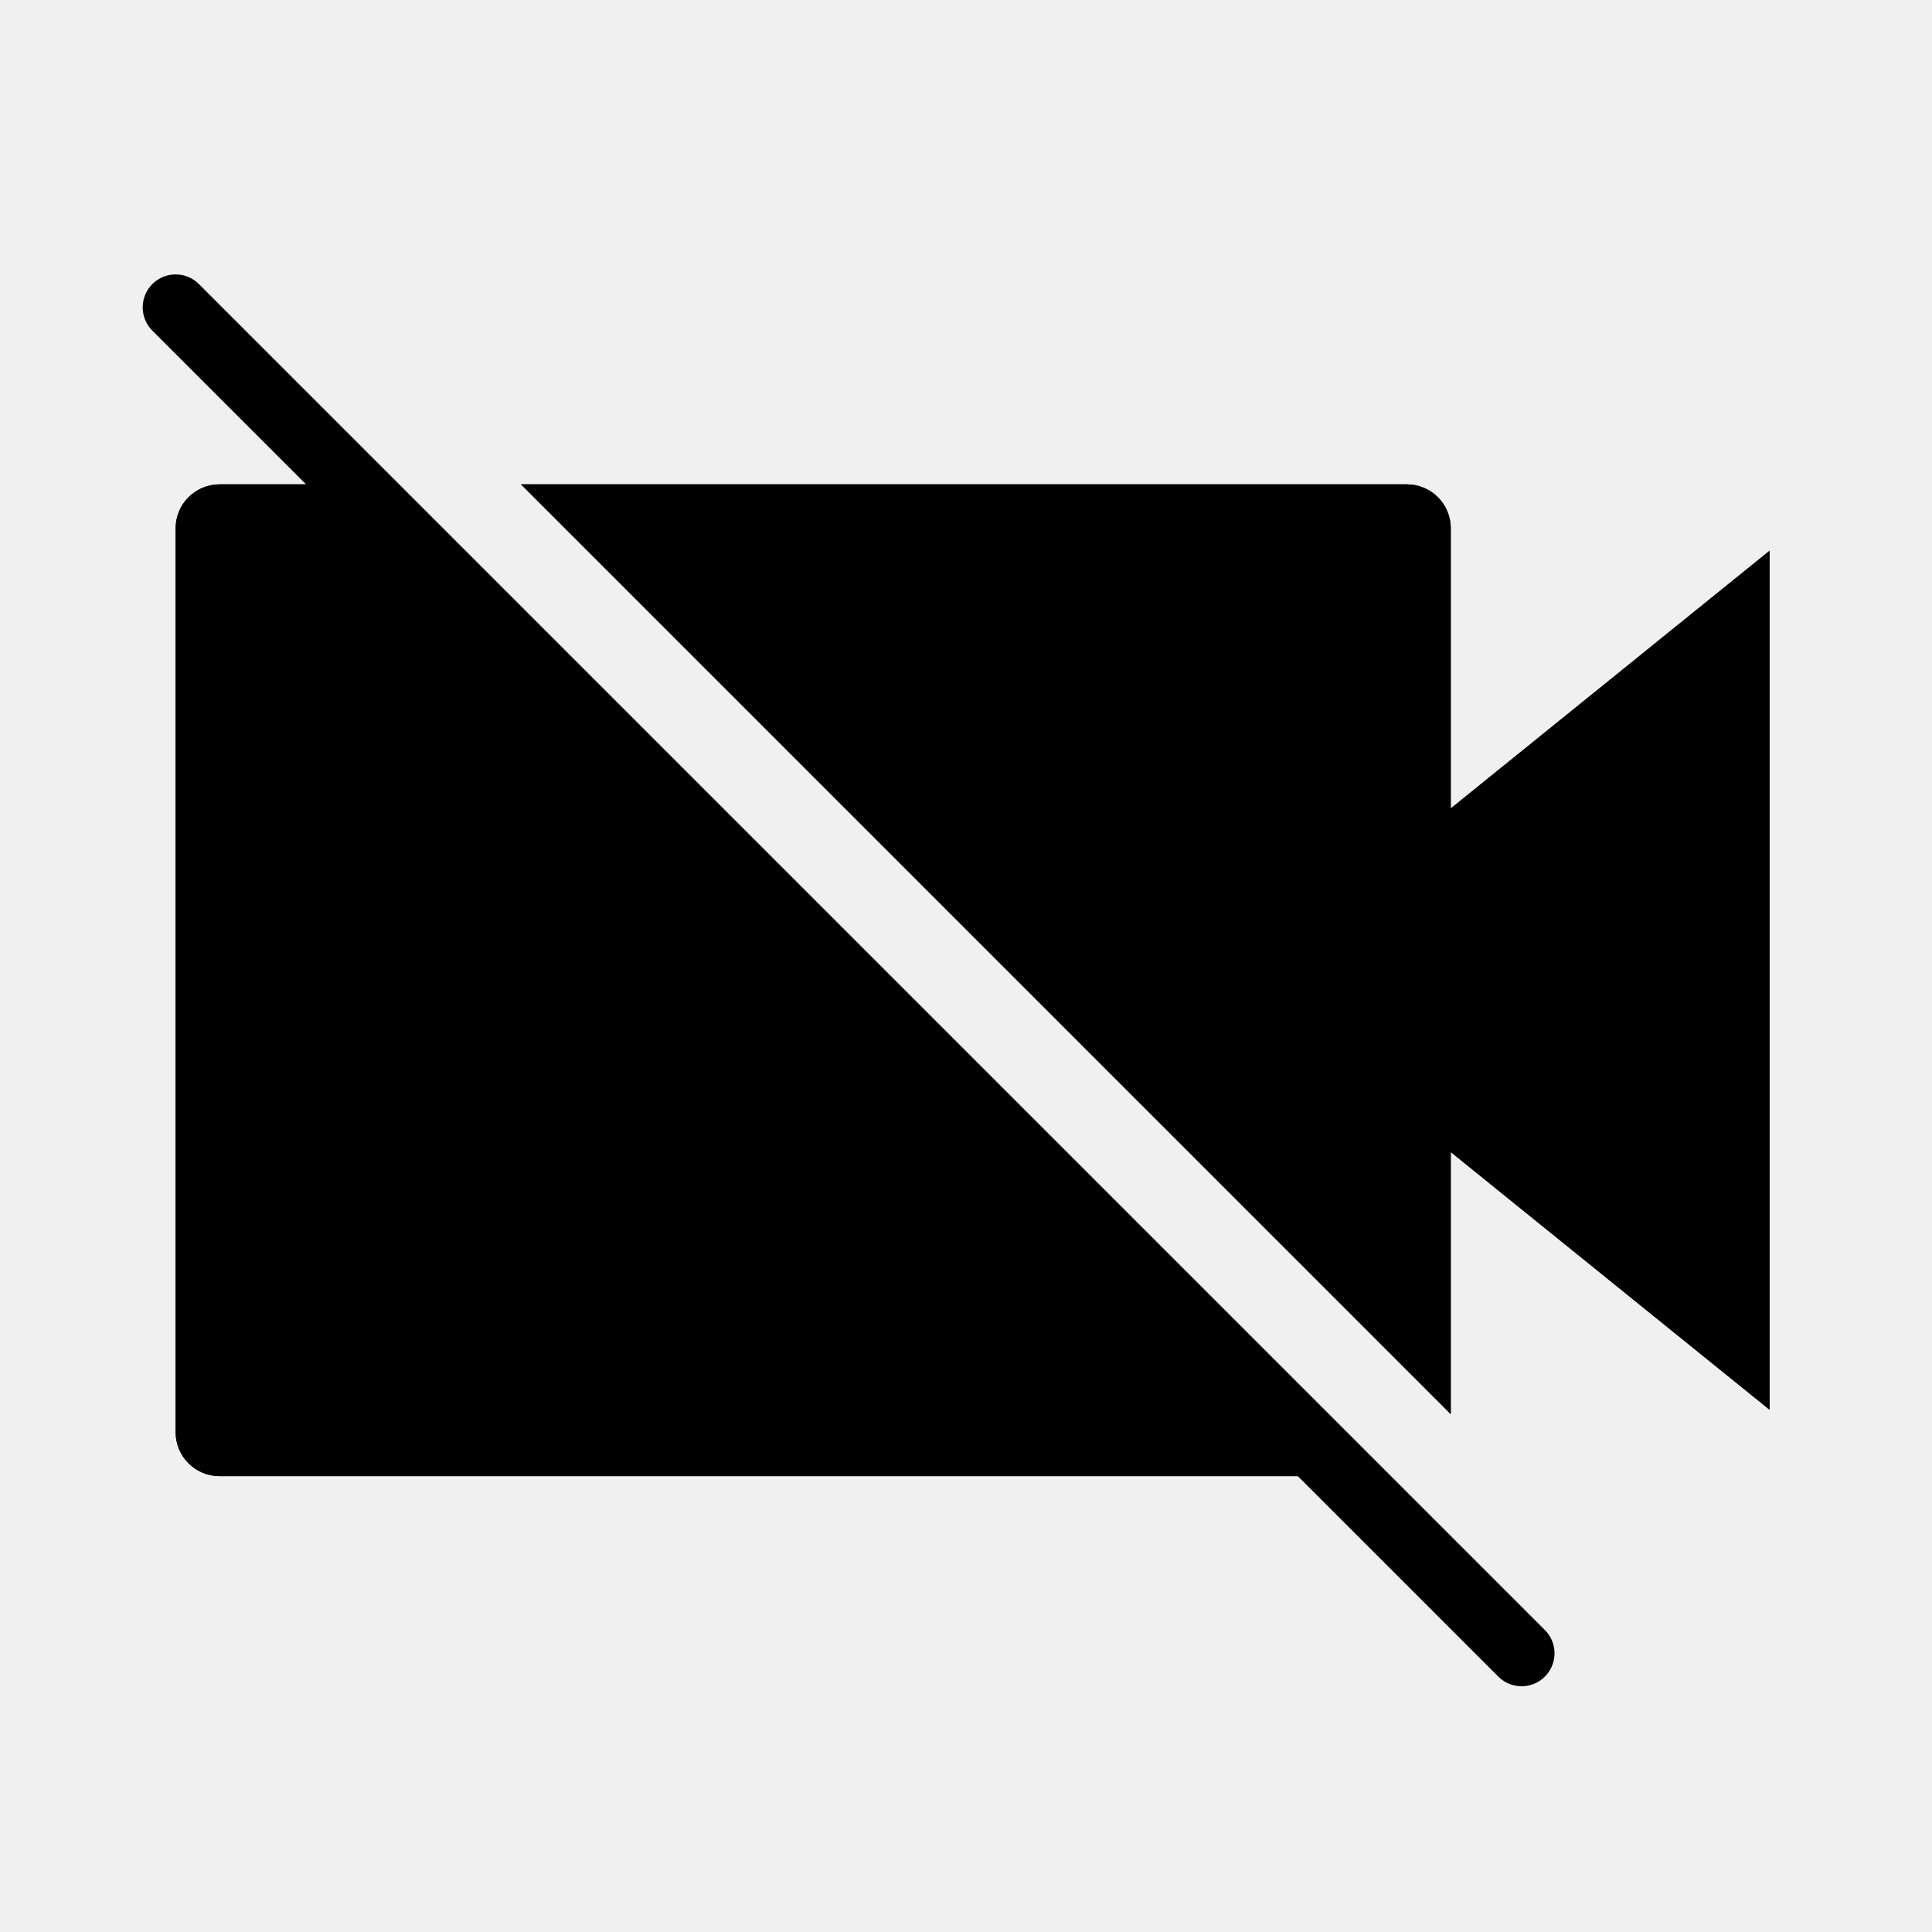
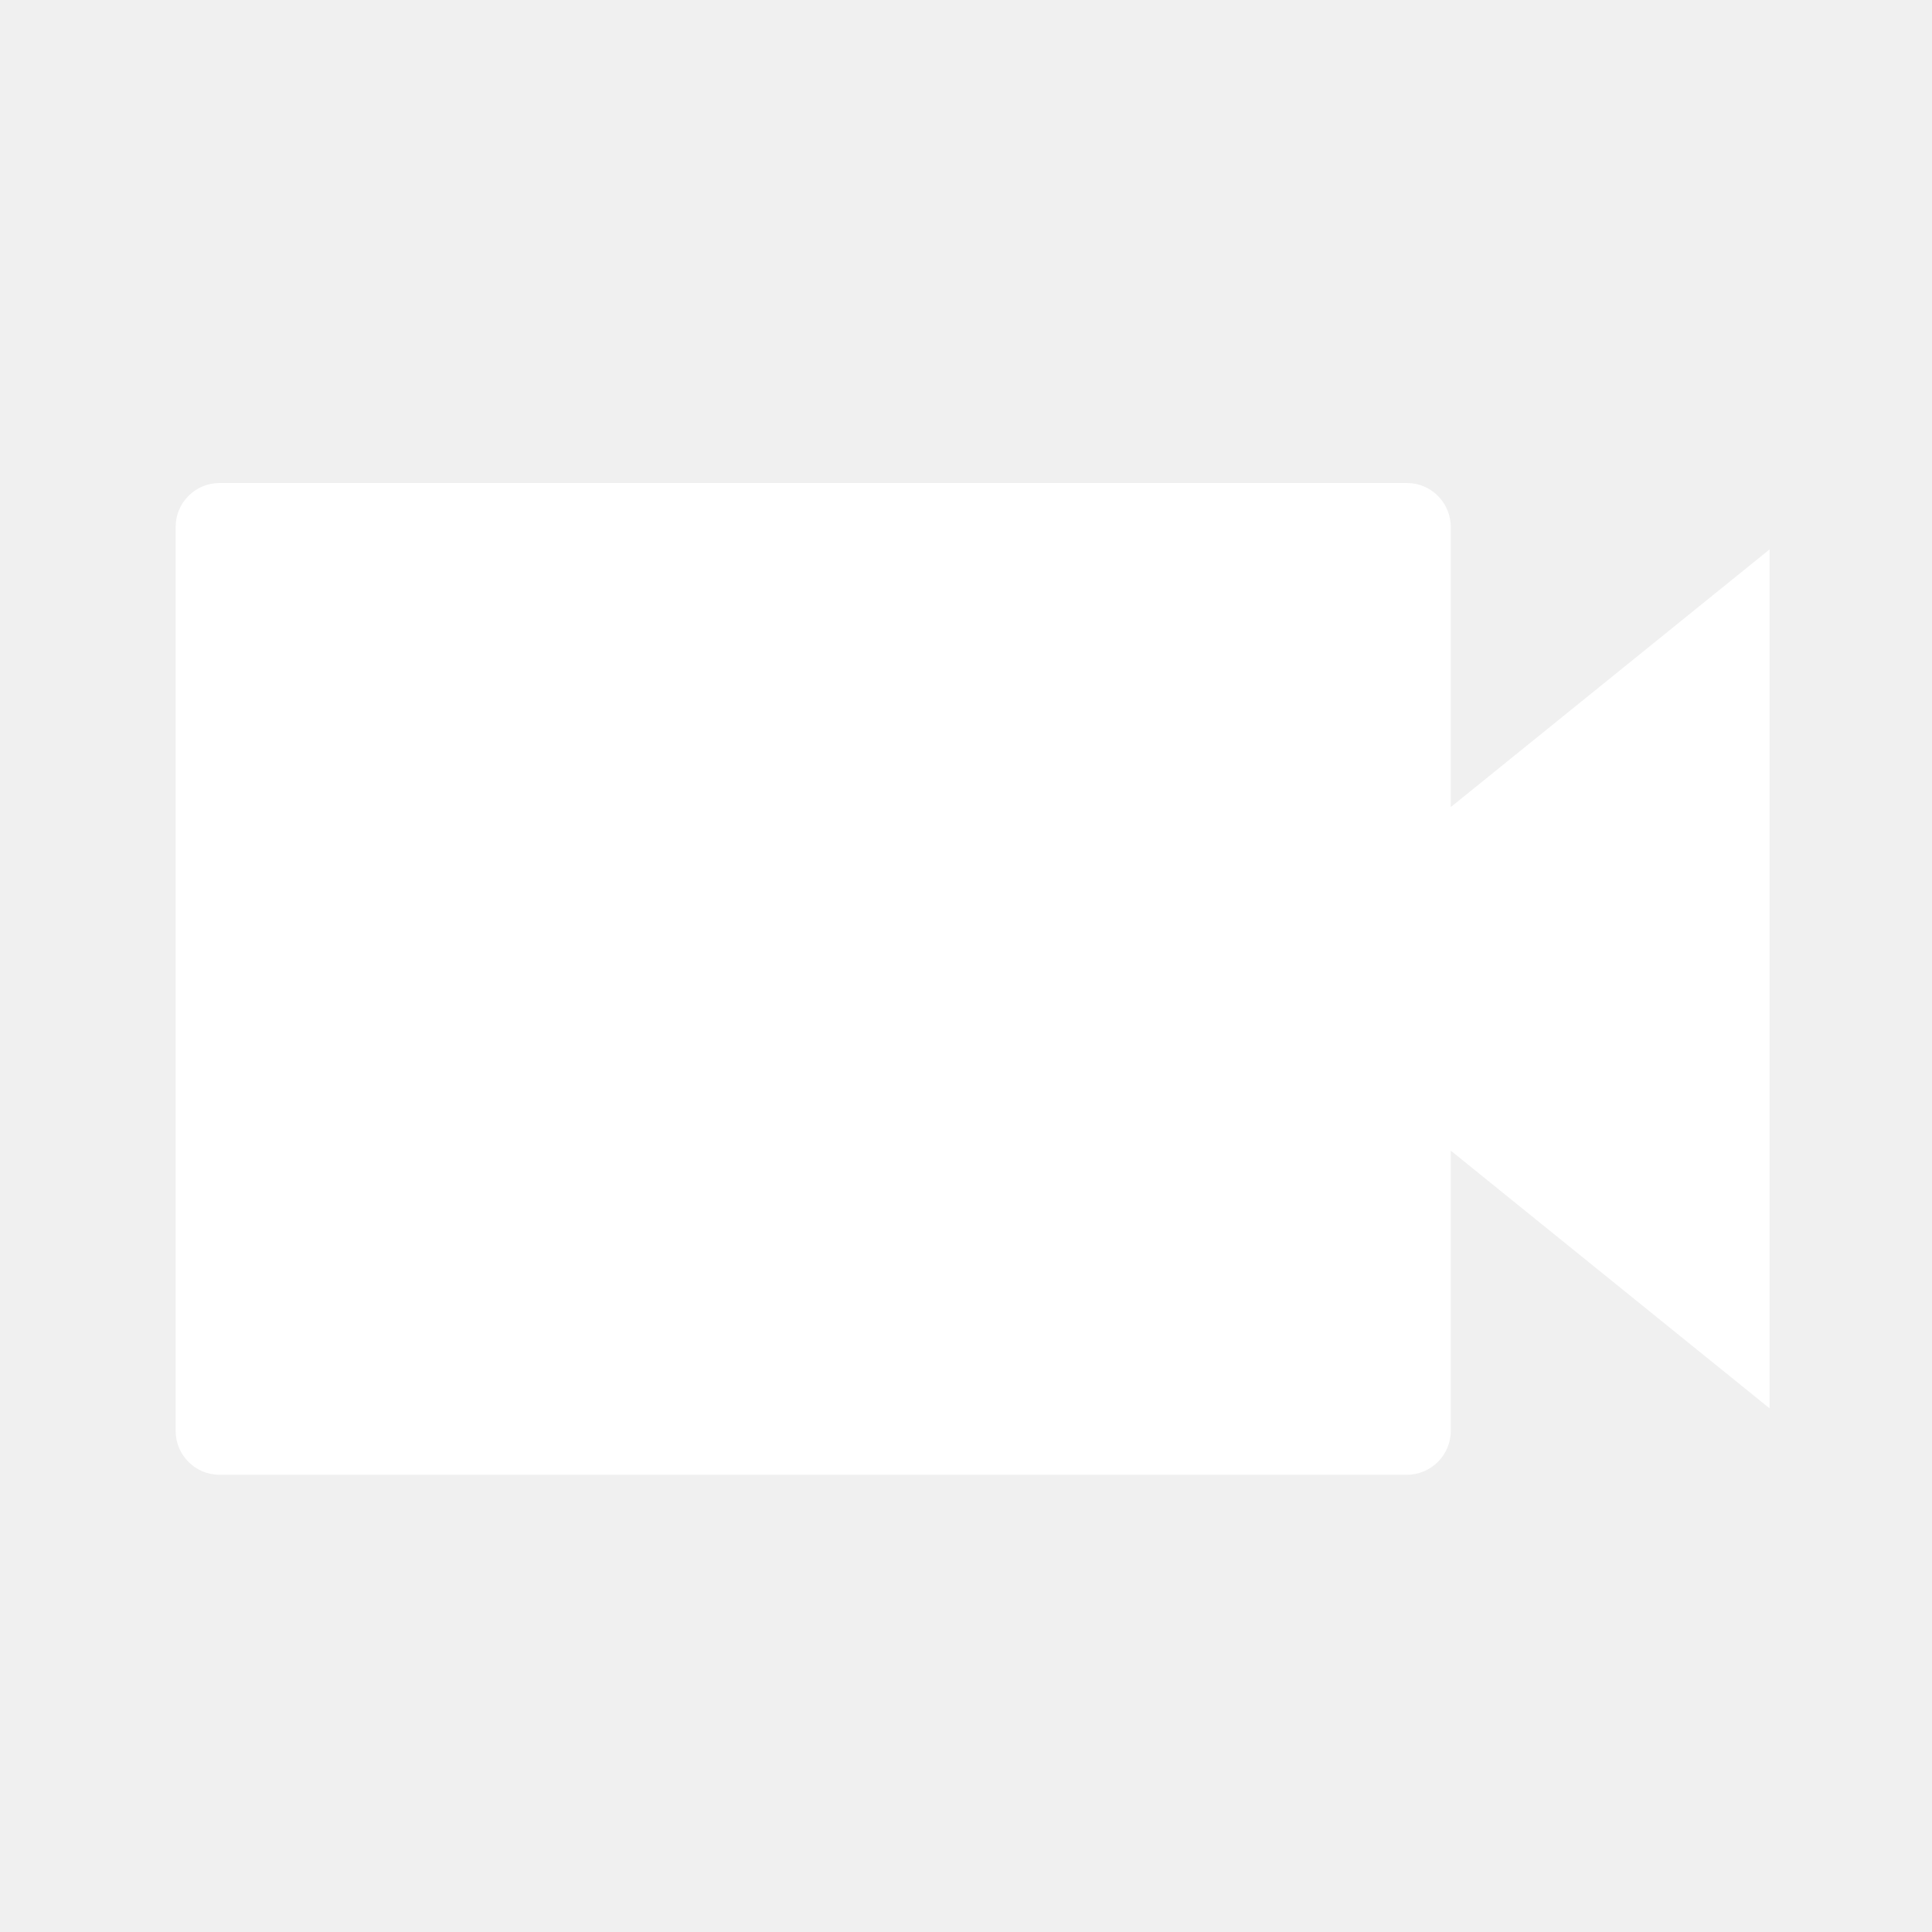
<svg xmlns="http://www.w3.org/2000/svg" width="44" height="44" viewBox="0 0 44 44" fill="none">
-   <mask id="path-1-inside-1_257_140" fill="white">
-     <path d="M31.624 33.618H5C4.448 33.618 4 33.17 4 32.618V12.031C4 11.479 4.448 11.031 5 11.031H9.037L31.624 33.618ZM32.04 11.031C32.592 11.031 33.04 11.479 33.04 12.031V18.412L40.3 12.544V32.105L33.04 26.237V32.206L11.865 11.031H32.04Z" />
-   </mask>
-   <path d="M31.624 33.618H5C4.448 33.618 4 33.17 4 32.618V12.031C4 11.479 4.448 11.031 5 11.031H9.037L31.624 33.618ZM32.04 11.031C32.592 11.031 33.04 11.479 33.04 12.031V18.412L40.3 12.544V32.105L33.04 26.237V32.206L11.865 11.031H32.04Z" fill="#000000" />
-   <path d="M31.624 33.618V34.618C32.029 34.618 32.393 34.374 32.548 34.001C32.703 33.627 32.617 33.197 32.331 32.911L31.624 33.618ZM5 33.618L5 34.618H5V33.618ZM4 32.618H3V32.618L4 32.618ZM4 12.031L3 12.031V12.031H4ZM5 11.031V10.031H5L5 11.031ZM9.037 11.031L9.744 10.324C9.557 10.137 9.302 10.031 9.037 10.031V11.031ZM32.04 11.031L32.04 10.031H32.04V11.031ZM33.04 12.031H34.04V12.031L33.04 12.031ZM33.04 18.412H32.04C32.04 18.797 32.261 19.148 32.609 19.314C32.957 19.48 33.369 19.432 33.669 19.19L33.04 18.412ZM40.3 12.544H41.3C41.3 12.159 41.078 11.808 40.731 11.642C40.383 11.476 39.971 11.524 39.671 11.766L40.3 12.544ZM40.3 32.105L39.671 32.883C39.971 33.125 40.383 33.174 40.731 33.008C41.078 32.842 41.3 32.491 41.3 32.105H40.3ZM33.04 26.237L33.669 25.46C33.369 25.217 32.957 25.169 32.609 25.335C32.261 25.501 32.04 25.852 32.04 26.237H33.04ZM33.04 32.206L32.333 32.913C32.619 33.199 33.049 33.285 33.423 33.13C33.796 32.975 34.04 32.611 34.04 32.206H33.04ZM11.865 11.031V10.031C11.461 10.031 11.096 10.275 10.941 10.649C10.787 11.022 10.872 11.452 11.158 11.738L11.865 11.031ZM31.624 33.618V32.618H5V33.618V34.618H31.624V33.618ZM5 33.618L5 32.618L5 32.618L4 32.618L3 32.618C3 33.723 3.895 34.618 5 34.618L5 33.618ZM4 32.618H5V12.031H4H3V32.618H4ZM4 12.031L5 12.031L5 12.031V11.031L5 10.031C3.895 10.031 3 10.927 3 12.031L4 12.031ZM5 11.031V12.031H9.037V11.031V10.031H5V11.031ZM9.037 11.031L8.33 11.738L30.917 34.325L31.624 33.618L32.331 32.911L9.744 10.324L9.037 11.031ZM32.04 11.031L32.04 12.031L32.04 12.031L33.04 12.031L34.04 12.031C34.04 10.927 33.145 10.031 32.04 10.031L32.04 11.031ZM33.04 12.031H32.04V18.412H33.04H34.04V12.031H33.04ZM33.04 18.412L33.669 19.19L40.928 13.322L40.3 12.544L39.671 11.766L32.411 17.634L33.04 18.412ZM40.3 12.544H39.3V32.105H40.3H41.3V12.544H40.3ZM40.3 32.105L40.928 31.328L33.669 25.46L33.04 26.237L32.411 27.015L39.671 32.883L40.3 32.105ZM33.04 26.237H32.04V32.206H33.04H34.04V26.237H33.04ZM33.04 32.206L33.747 31.499L12.572 10.324L11.865 11.031L11.158 11.738L32.333 32.913L33.04 32.206ZM11.865 11.031V12.031H32.04V11.031V10.031H11.865V11.031Z" fill="#000000" mask="url(#path-1-inside-1_257_140)" />
-   <path d="M4 7L34.653 37.653" stroke="#000000" stroke-width="1.5" stroke-linecap="round" />
+   <path d="M32.04 11C32.592 11 33.04 11.448 33.04 12V18.381L40.3 12.513V32.073L33.04 26.205V32.587C33.04 33.139 32.592 33.587 32.04 33.587H5C4.448 33.587 4 33.139 4 32.587V12C4 11.448 4.448 11 5 11H32.04Z" fill="#ffffff" />
</svg>
